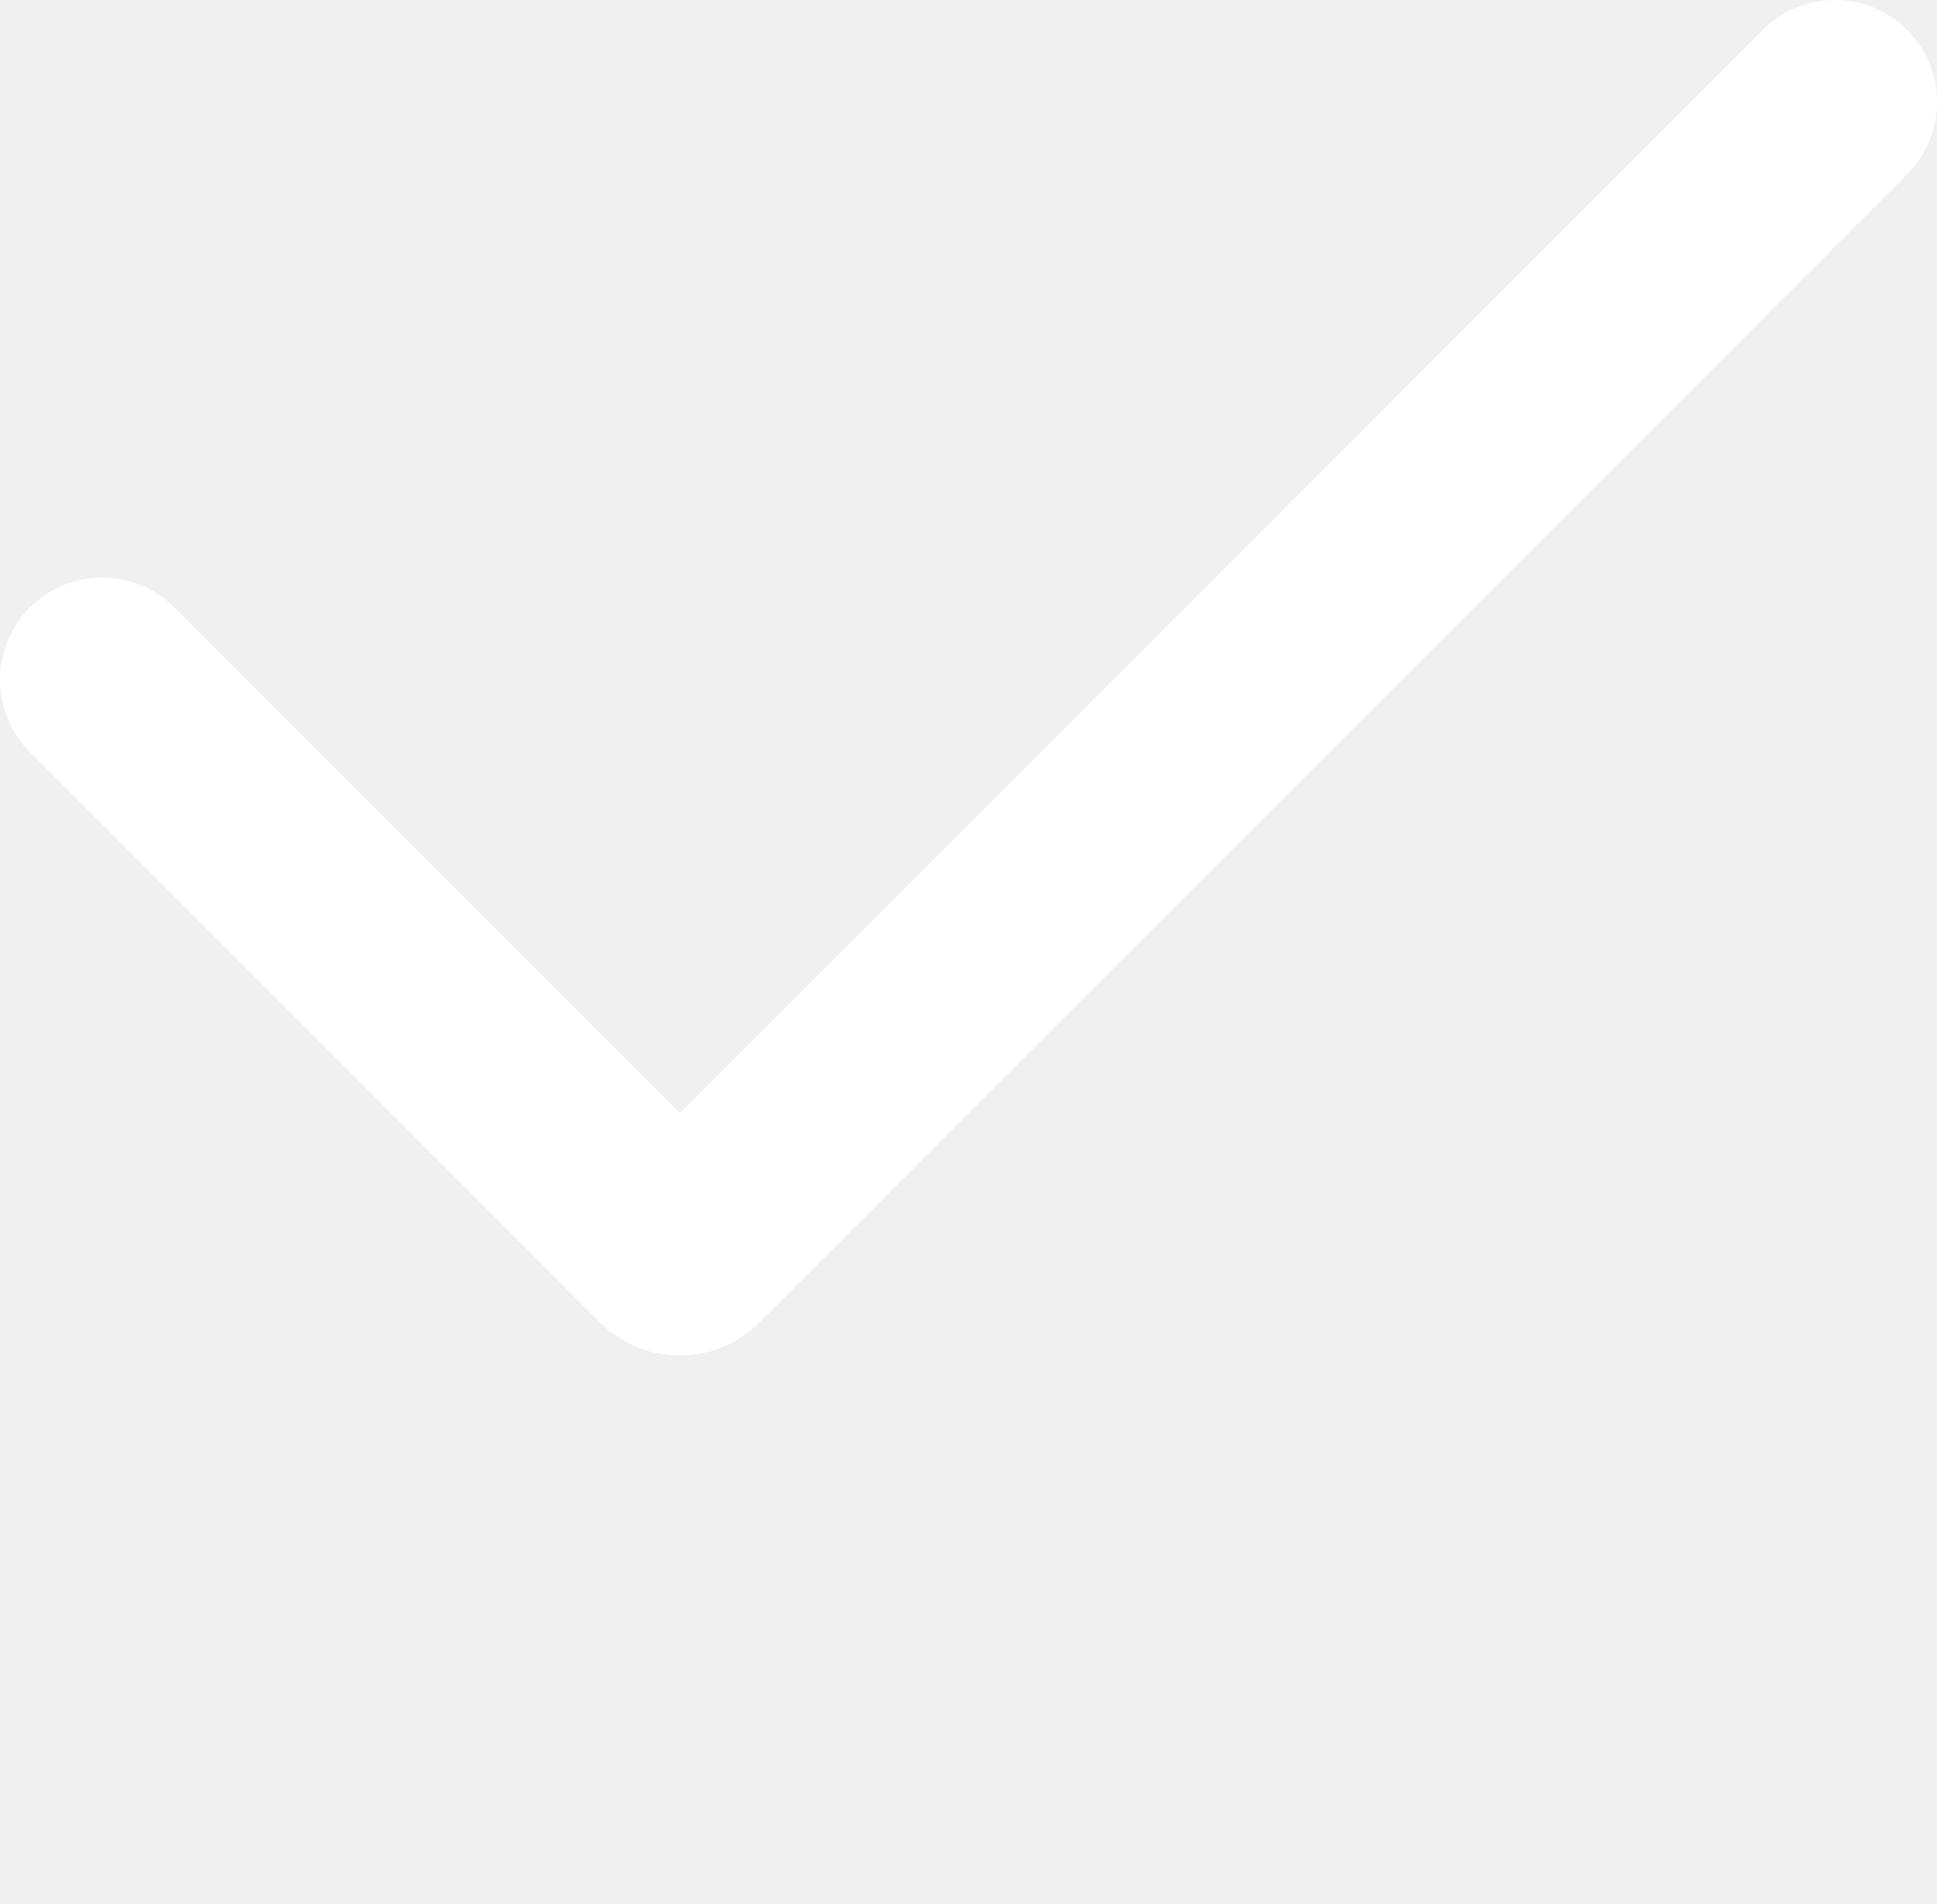
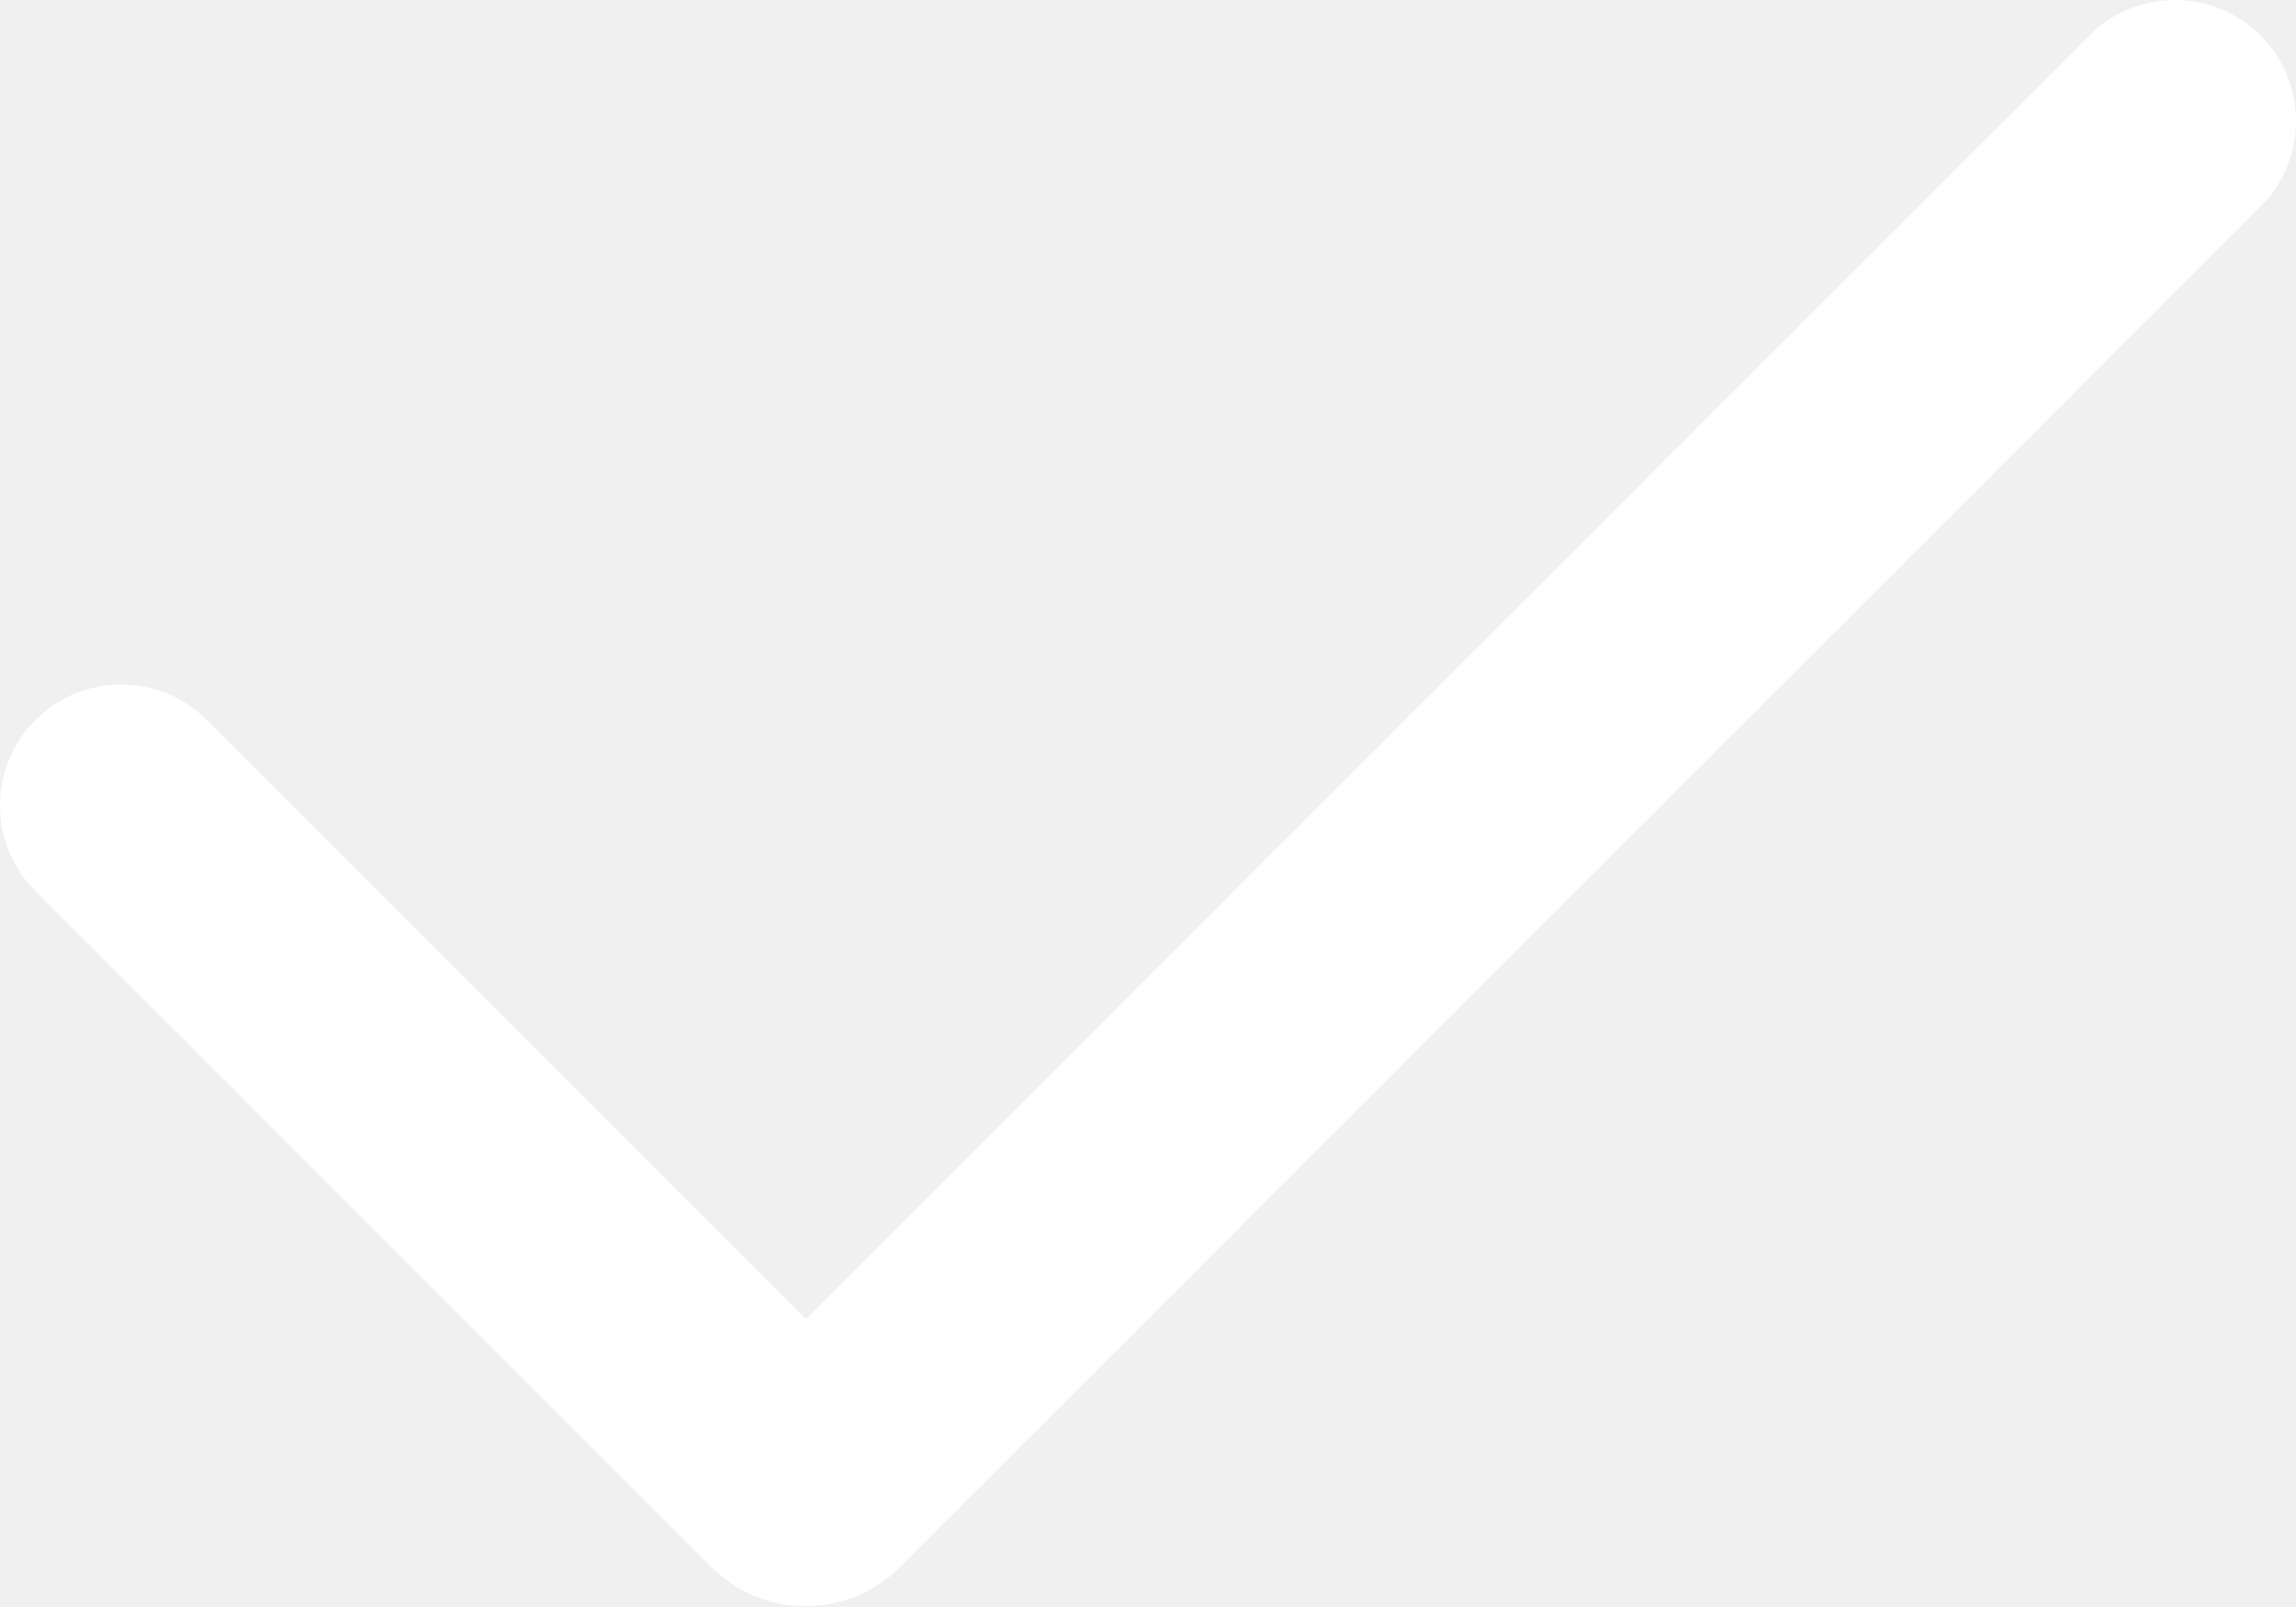
- <svg xmlns="http://www.w3.org/2000/svg" preserveAspectRatio="none" overflow="visible" style="display: block;" width="11.856" height="11.651" viewBox="0 0 11.856 11.651" fill="none">
+ <svg xmlns="http://www.w3.org/2000/svg" preserveAspectRatio="none" overflow="visible" style="display: block;" width="11.856" height="8.295" viewBox="0 0 11.856 8.295" fill="none">
  <g id="Group">
    <g id="Vector">
</g>
    <path id="Vector_2" d="M11.673 0.183C11.79 0.3 11.856 0.459 11.856 0.625C11.856 0.791 11.79 0.95 11.673 1.067L4.647 8.094C4.583 8.157 4.507 8.208 4.424 8.243C4.34 8.277 4.251 8.295 4.161 8.295C4.07 8.295 3.981 8.277 3.897 8.243C3.814 8.208 3.738 8.157 3.674 8.094L0.183 4.602C0.125 4.544 0.079 4.475 0.048 4.399C0.016 4.324 6.11855e-10 4.242 0 4.16C-6.11855e-10 4.078 0.016 3.997 0.048 3.921C0.079 3.845 0.125 3.776 0.183 3.718C0.241 3.66 0.31 3.614 0.386 3.582C0.462 3.551 0.543 3.535 0.625 3.535C0.707 3.535 0.789 3.551 0.865 3.582C0.941 3.614 1.009 3.66 1.068 3.718L4.161 6.812L10.789 0.183C10.906 0.066 11.065 0 11.231 0C11.396 0 11.556 0.066 11.673 0.183Z" fill-rule="evenodd" clip-rule="evenodd" fill="white" />
  </g>
</svg>
